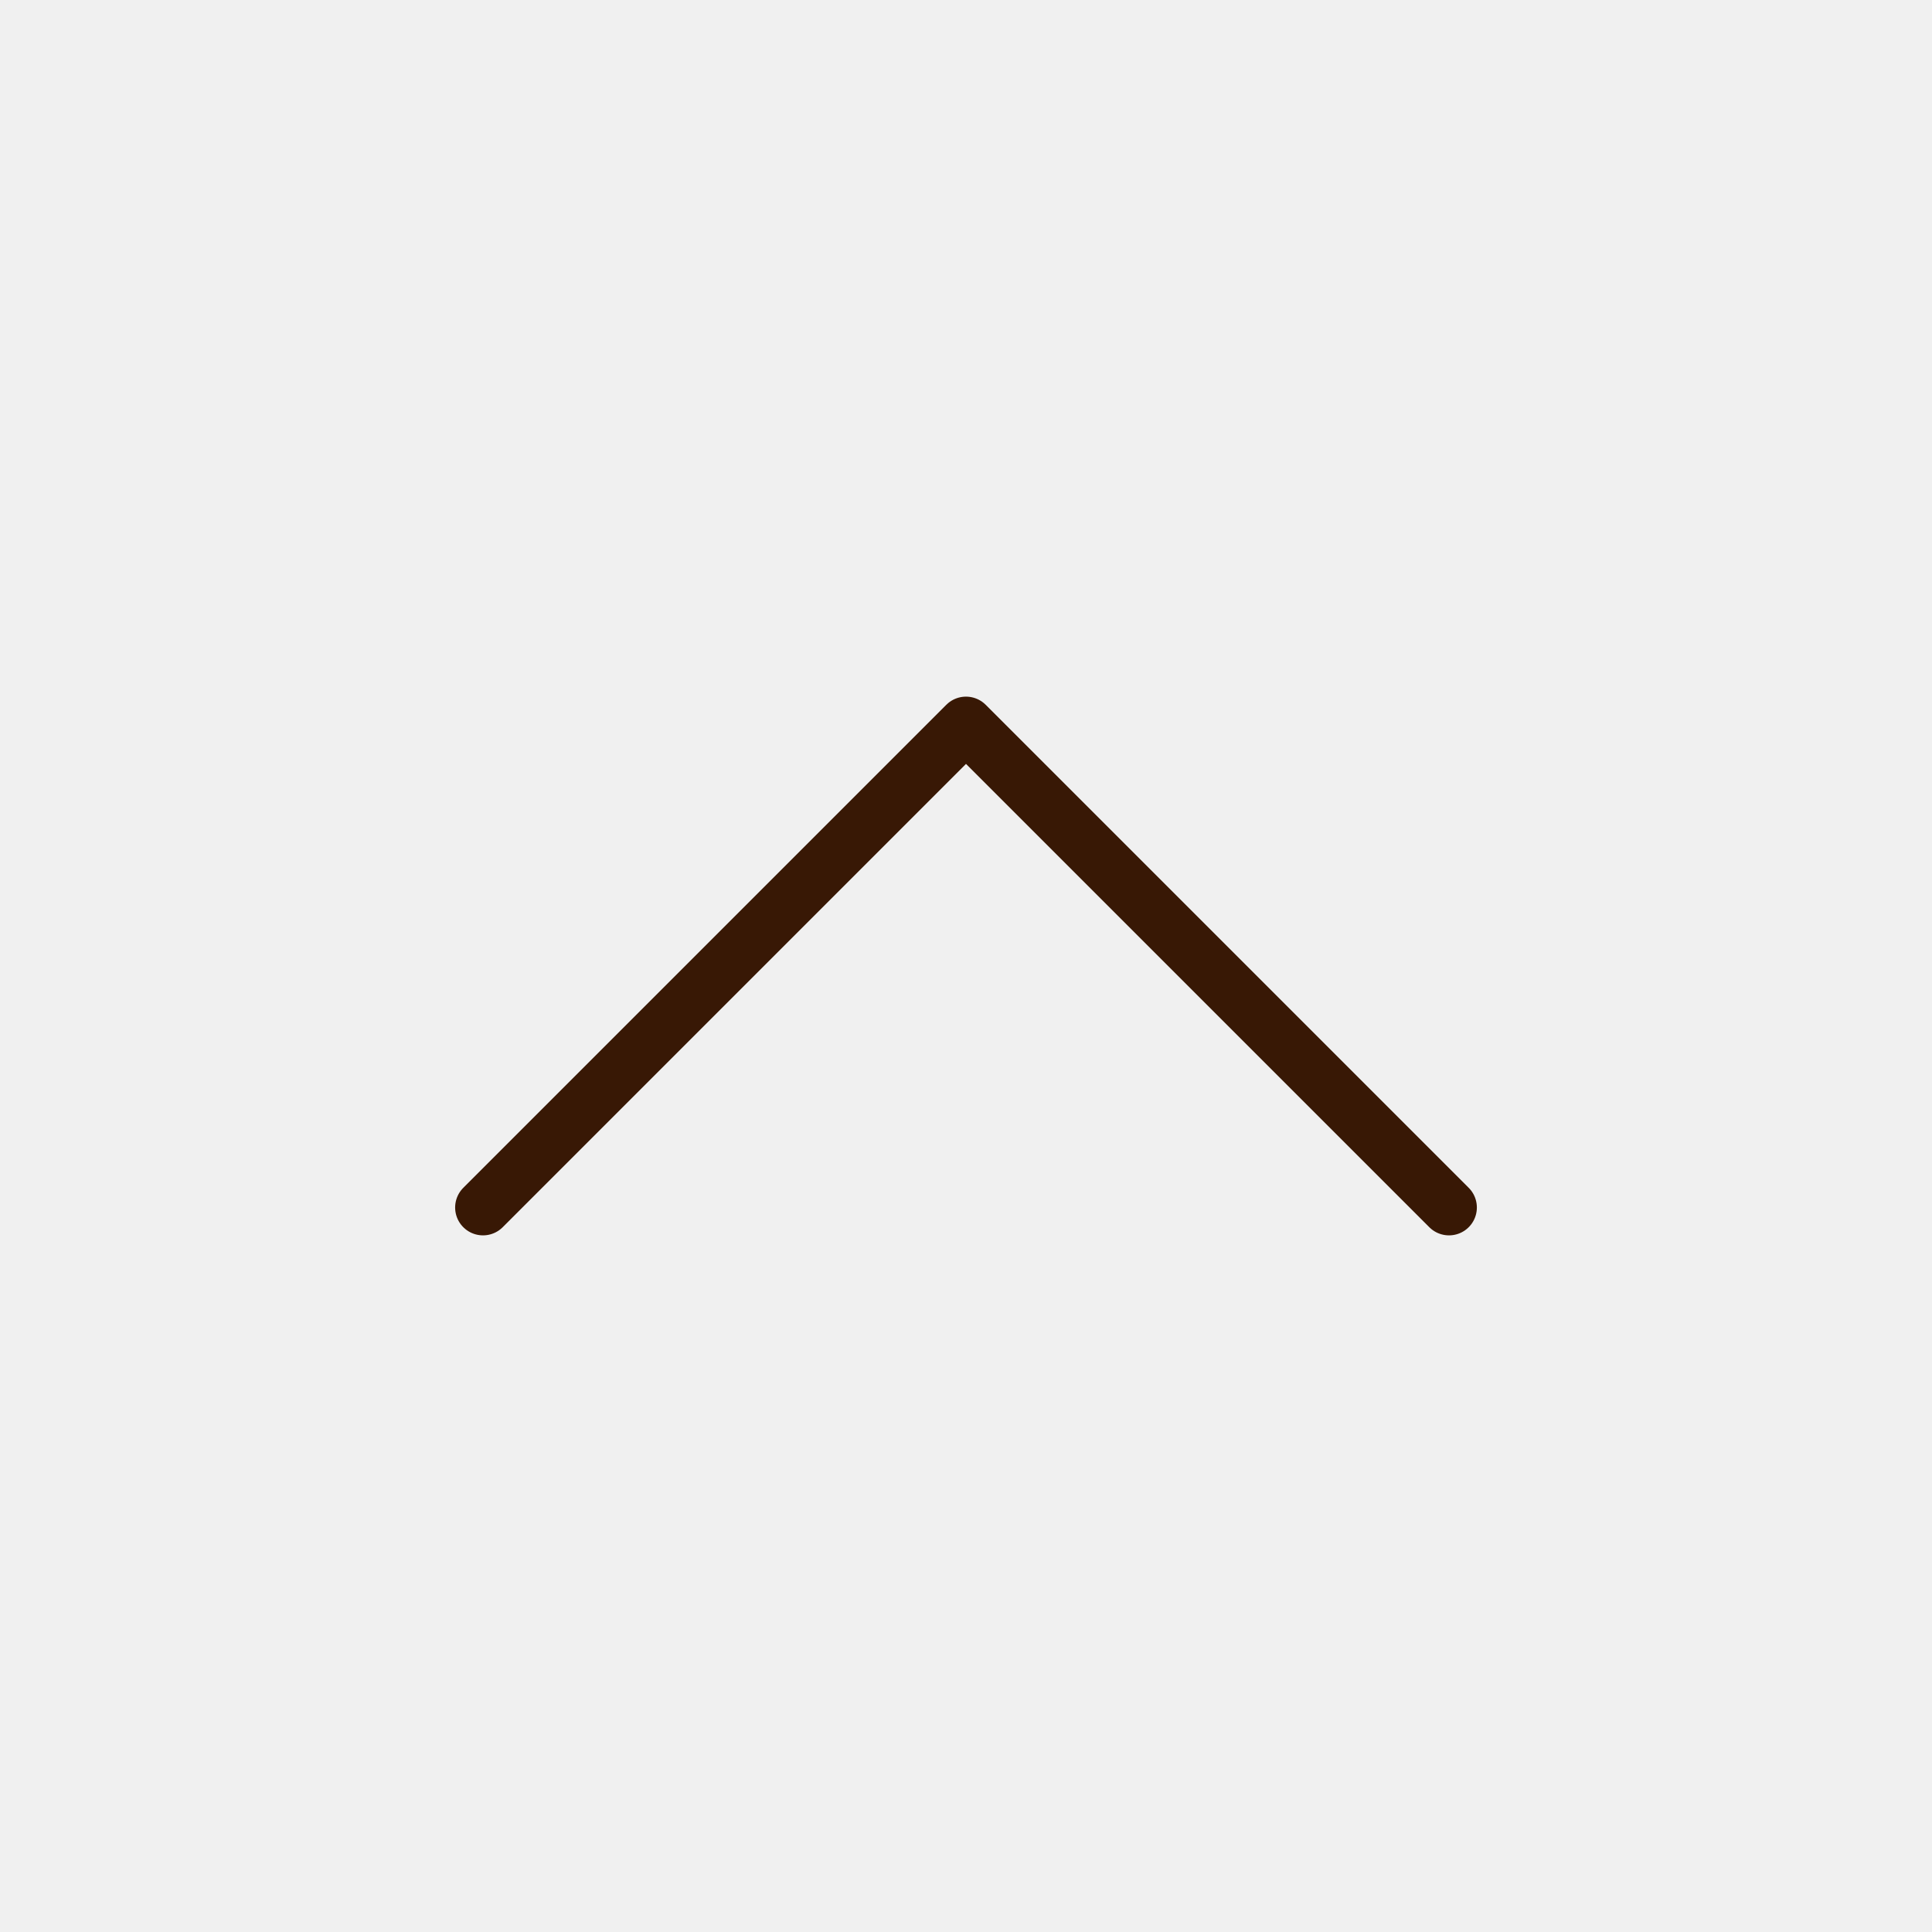
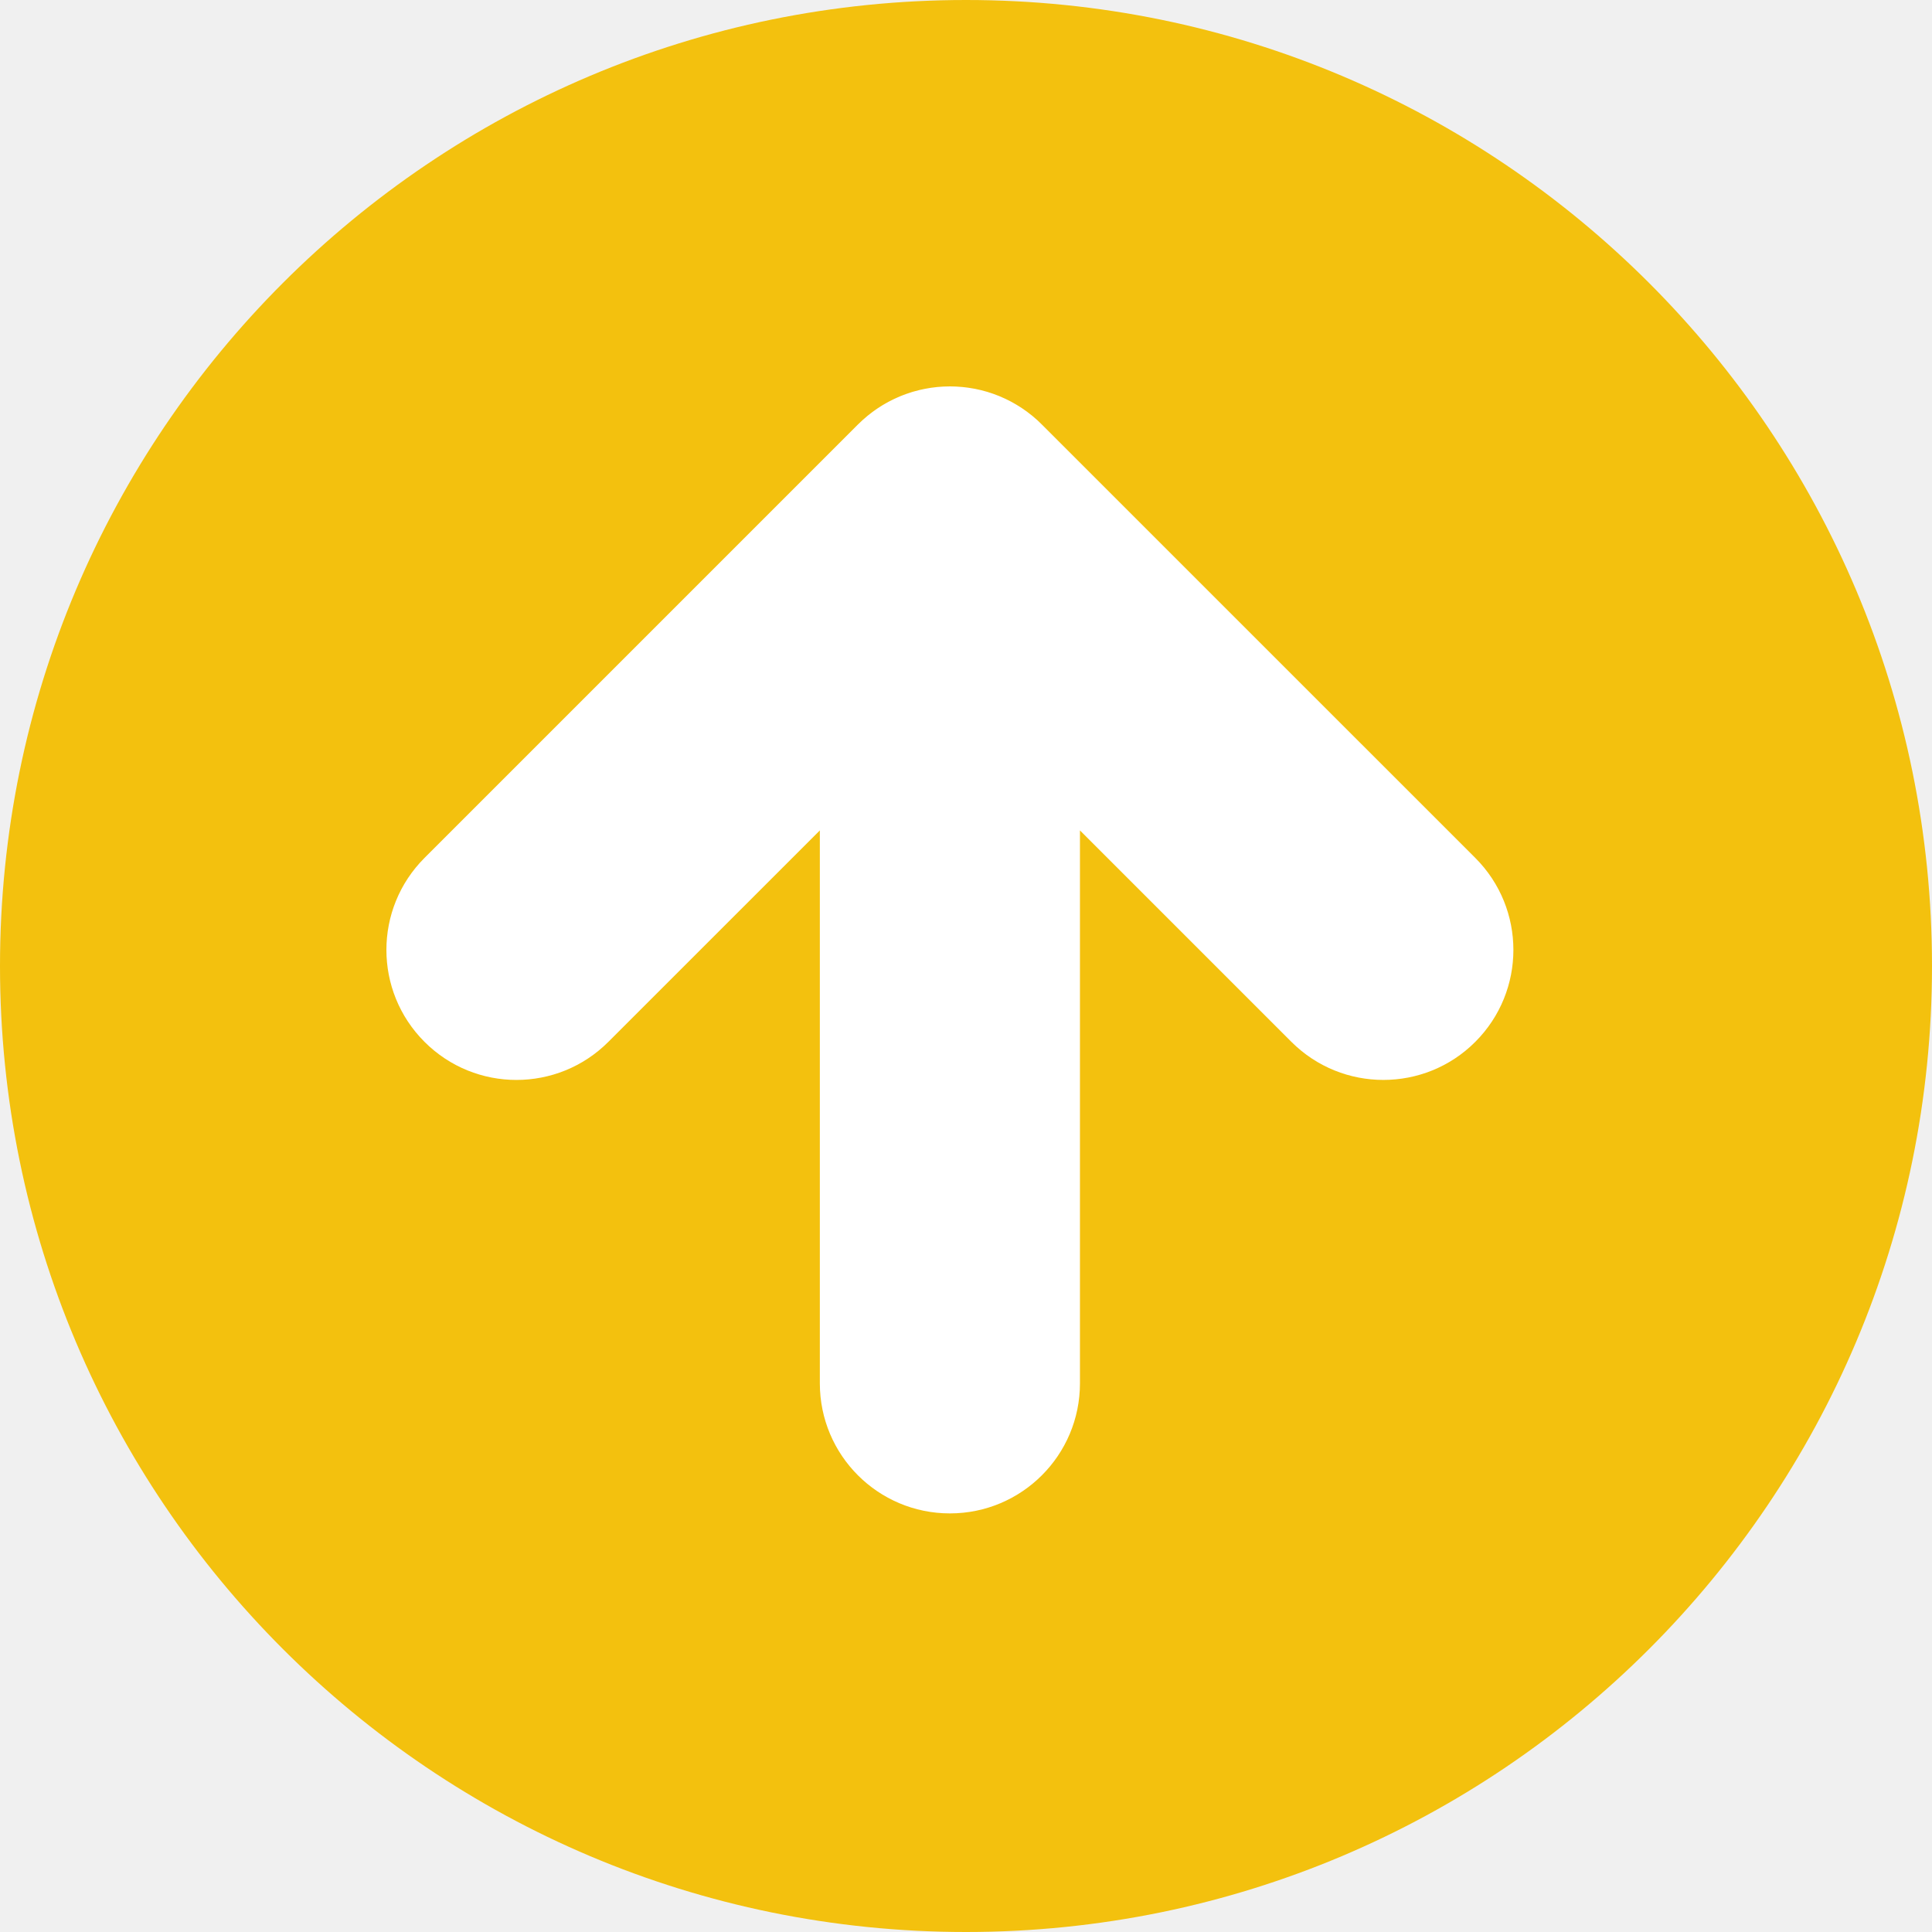
- <svg xmlns="http://www.w3.org/2000/svg" width="52" height="52" viewBox="0 0 52 52" fill="none">
-   <path d="M13 32.5L26 19.5L39 32.5" stroke="#381805" stroke-width="1.5" stroke-linecap="round" stroke-linejoin="round" />
+ <svg xmlns="http://www.w3.org/2000/svg" width="60" height="60" viewBox="0 0 60 60" fill="none">
+   <circle cx="30" cy="30" r="30" fill="#F3C10E" />
+   <path d="M45.817 26.644L32.374 13.202C32.272 13.098 32.165 13 32.052 12.908C32.045 12.902 32.038 12.897 32.031 12.892C31.987 12.856 31.942 12.821 31.897 12.788C31.881 12.776 31.865 12.765 31.849 12.754C31.811 12.727 31.774 12.7 31.736 12.675C31.716 12.662 31.695 12.649 31.675 12.636C31.64 12.613 31.605 12.591 31.569 12.57C31.547 12.557 31.525 12.544 31.503 12.532C31.468 12.512 31.432 12.492 31.396 12.472C31.375 12.461 31.353 12.45 31.332 12.439C31.294 12.42 31.256 12.401 31.218 12.383C31.198 12.374 31.179 12.365 31.159 12.357C31.118 12.338 31.077 12.32 31.035 12.302C31.018 12.296 31.001 12.289 30.985 12.283C30.939 12.265 30.894 12.247 30.848 12.231C30.834 12.226 30.82 12.222 30.807 12.217C30.758 12.2 30.709 12.184 30.659 12.169C30.648 12.166 30.637 12.163 30.625 12.16C30.573 12.145 30.521 12.13 30.468 12.117C30.459 12.115 30.449 12.113 30.44 12.111C30.386 12.098 30.332 12.086 30.277 12.075C30.267 12.073 30.258 12.072 30.248 12.07C30.194 12.06 30.14 12.051 30.085 12.043C30.073 12.041 30.062 12.04 30.05 12.038C29.997 12.031 29.945 12.024 29.891 12.019C29.876 12.018 29.86 12.017 29.845 12.016C29.796 12.011 29.746 12.007 29.695 12.005C29.675 12.004 29.654 12.004 29.633 12.003C29.589 12.002 29.545 12 29.5 12C29.463 12 29.425 12.002 29.388 12.003C29.36 12.004 29.332 12.004 29.303 12.005C29.261 12.007 29.218 12.011 29.176 12.014C29.152 12.016 29.129 12.017 29.106 12.019C29.061 12.024 29.016 12.03 28.971 12.036C28.951 12.038 28.931 12.04 28.911 12.043C28.865 12.05 28.819 12.058 28.773 12.067C28.755 12.07 28.736 12.073 28.718 12.077C28.672 12.085 28.627 12.096 28.582 12.106C28.563 12.111 28.544 12.115 28.525 12.12C28.482 12.13 28.439 12.142 28.397 12.154C28.376 12.16 28.354 12.166 28.332 12.172C28.294 12.184 28.255 12.197 28.217 12.21C28.192 12.218 28.167 12.226 28.142 12.235C28.108 12.247 28.074 12.26 28.041 12.273C28.012 12.284 27.983 12.295 27.954 12.307C27.925 12.319 27.897 12.332 27.868 12.345C27.835 12.359 27.803 12.373 27.771 12.389C27.746 12.4 27.722 12.413 27.698 12.425C27.662 12.442 27.627 12.46 27.592 12.479C27.571 12.49 27.55 12.502 27.529 12.514C27.493 12.534 27.456 12.555 27.419 12.577C27.4 12.588 27.382 12.601 27.363 12.612C27.326 12.635 27.29 12.658 27.253 12.683C27.234 12.695 27.215 12.709 27.196 12.722C27.162 12.746 27.127 12.77 27.093 12.796C27.071 12.812 27.049 12.829 27.028 12.846C26.998 12.869 26.968 12.892 26.939 12.916C26.908 12.941 26.878 12.968 26.848 12.995C26.829 13.011 26.809 13.027 26.79 13.044C26.739 13.091 26.689 13.138 26.64 13.187L13.183 26.644C11.606 28.222 11.606 30.778 13.183 32.355C14.76 33.933 17.317 33.933 18.894 32.355L25.461 25.789V42.961C25.461 45.192 27.269 47 29.5 47C31.731 47 33.539 45.192 33.539 42.961V25.789L40.106 32.356C40.895 33.144 41.928 33.538 42.962 33.538C43.996 33.538 45.03 33.144 45.817 32.355C47.394 30.778 47.394 28.221 45.817 26.644Z" fill="white" />
</svg>
